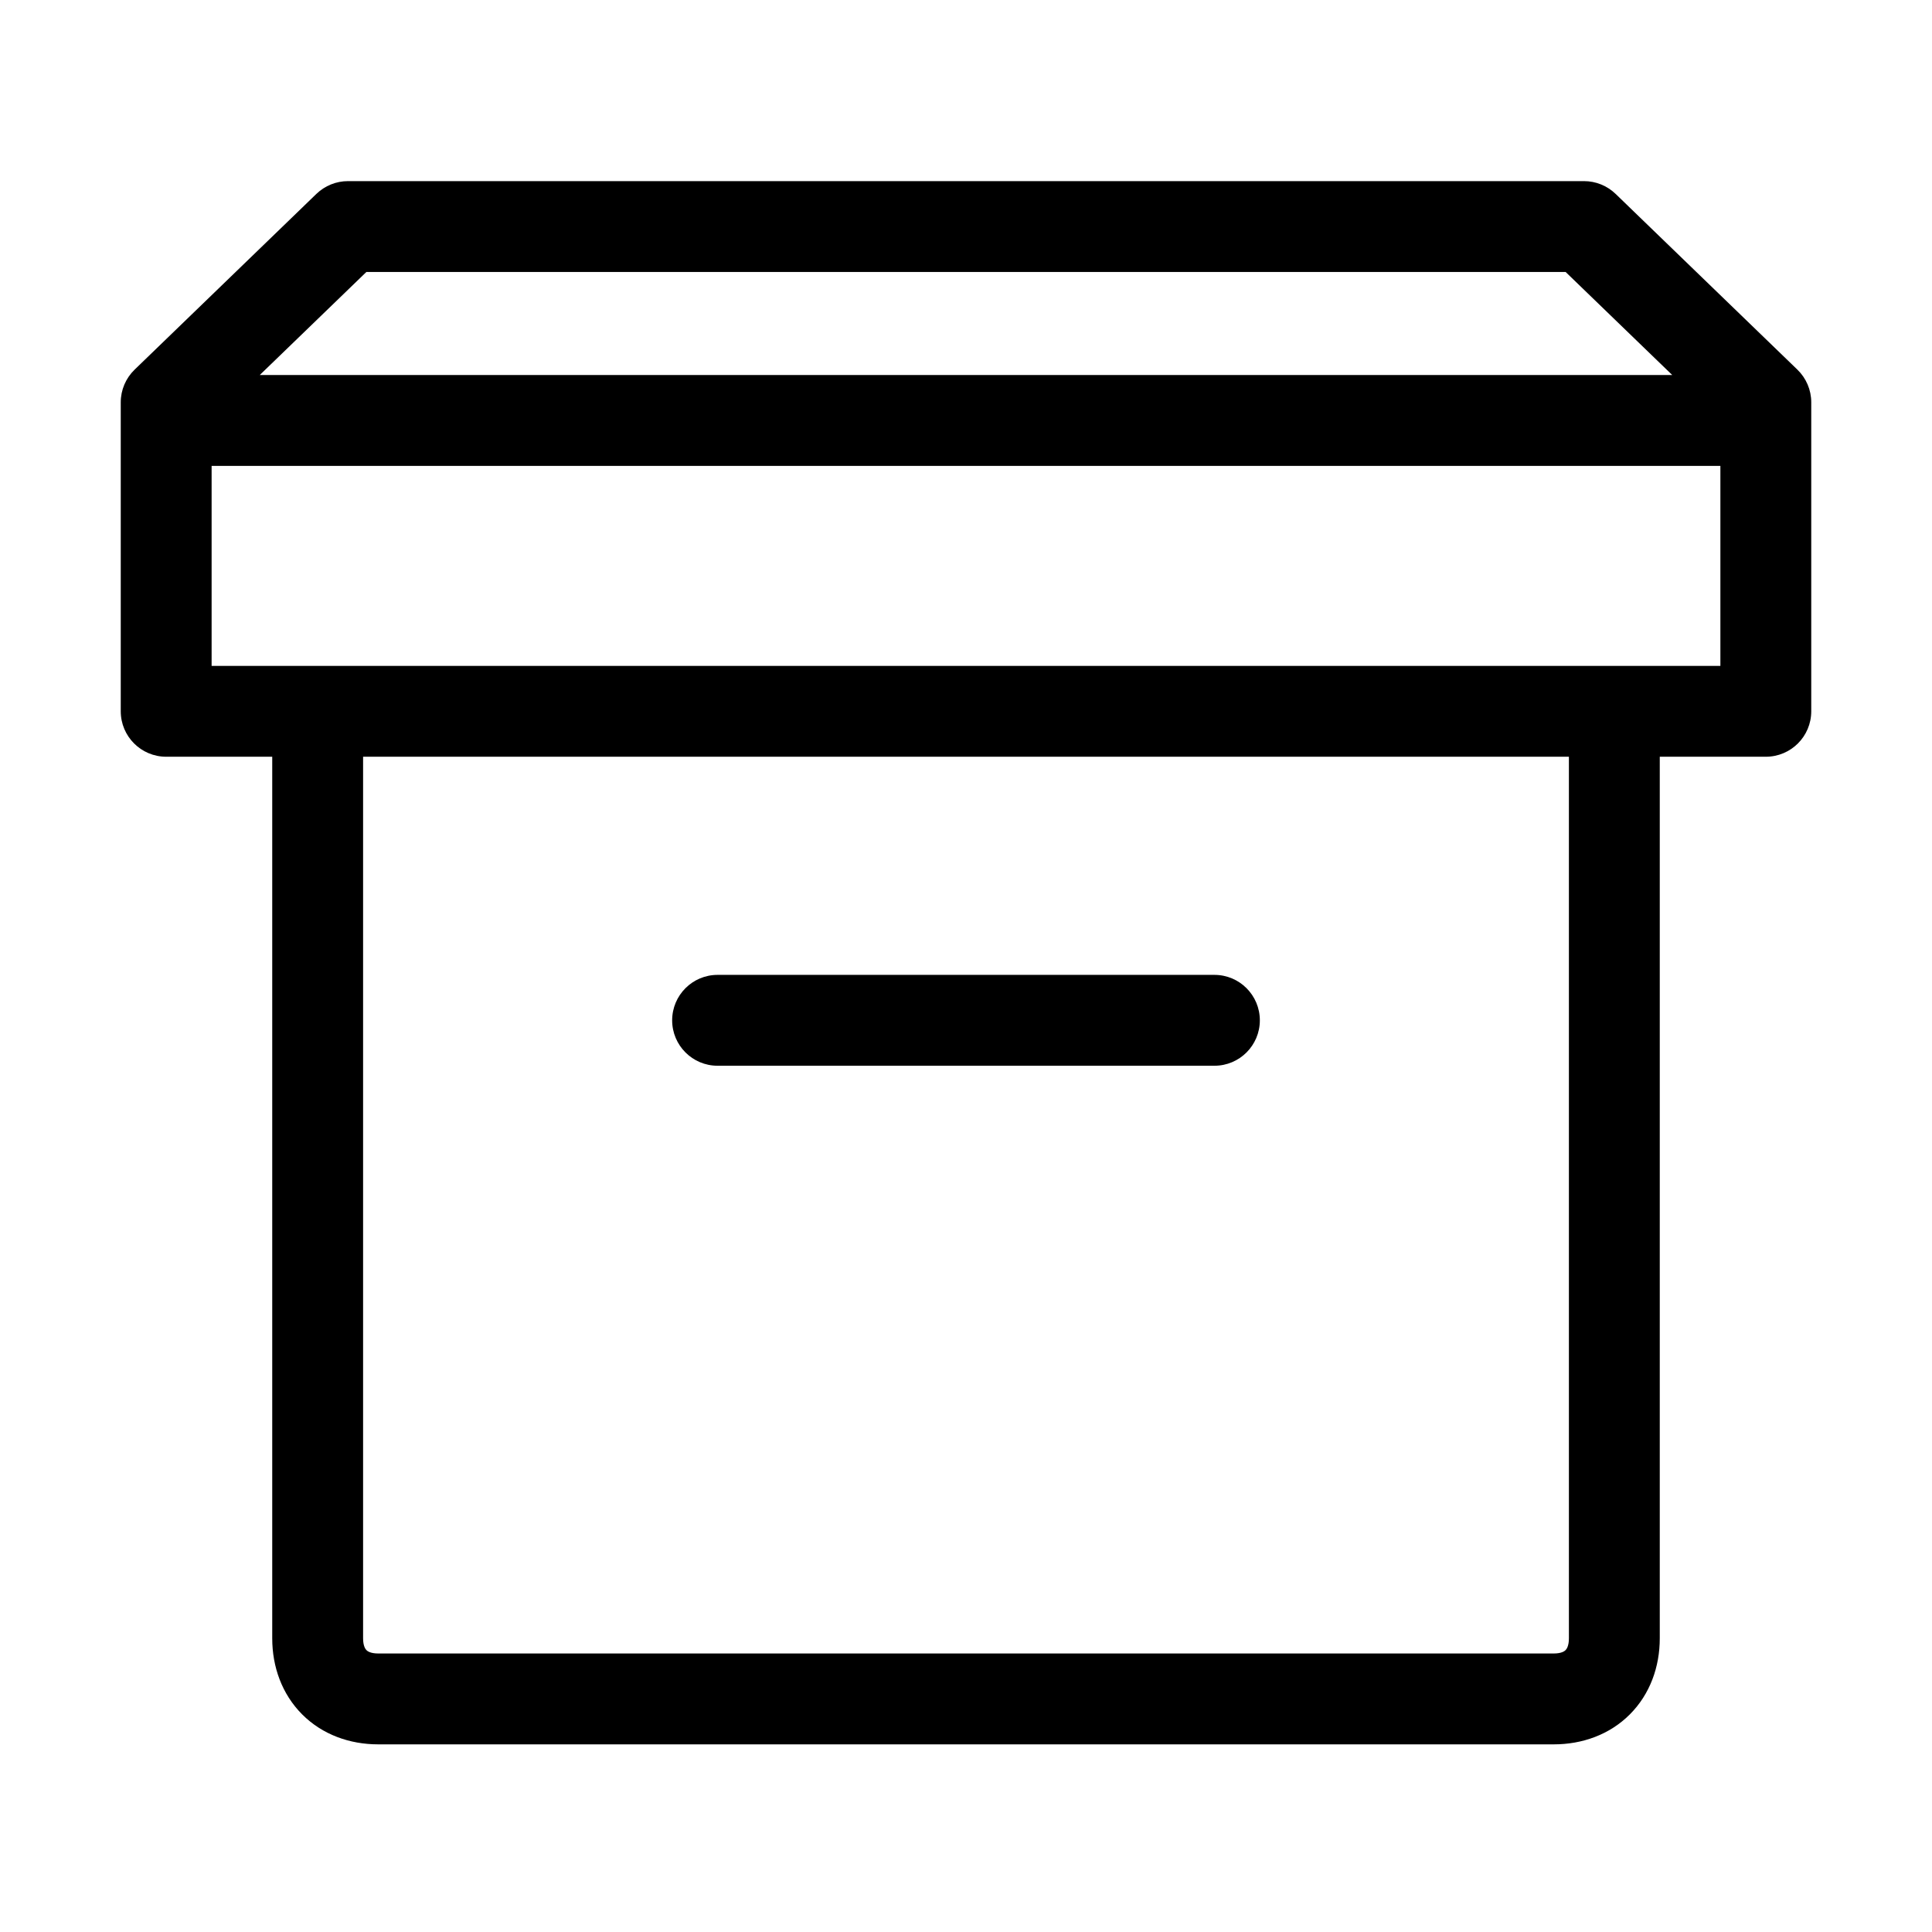
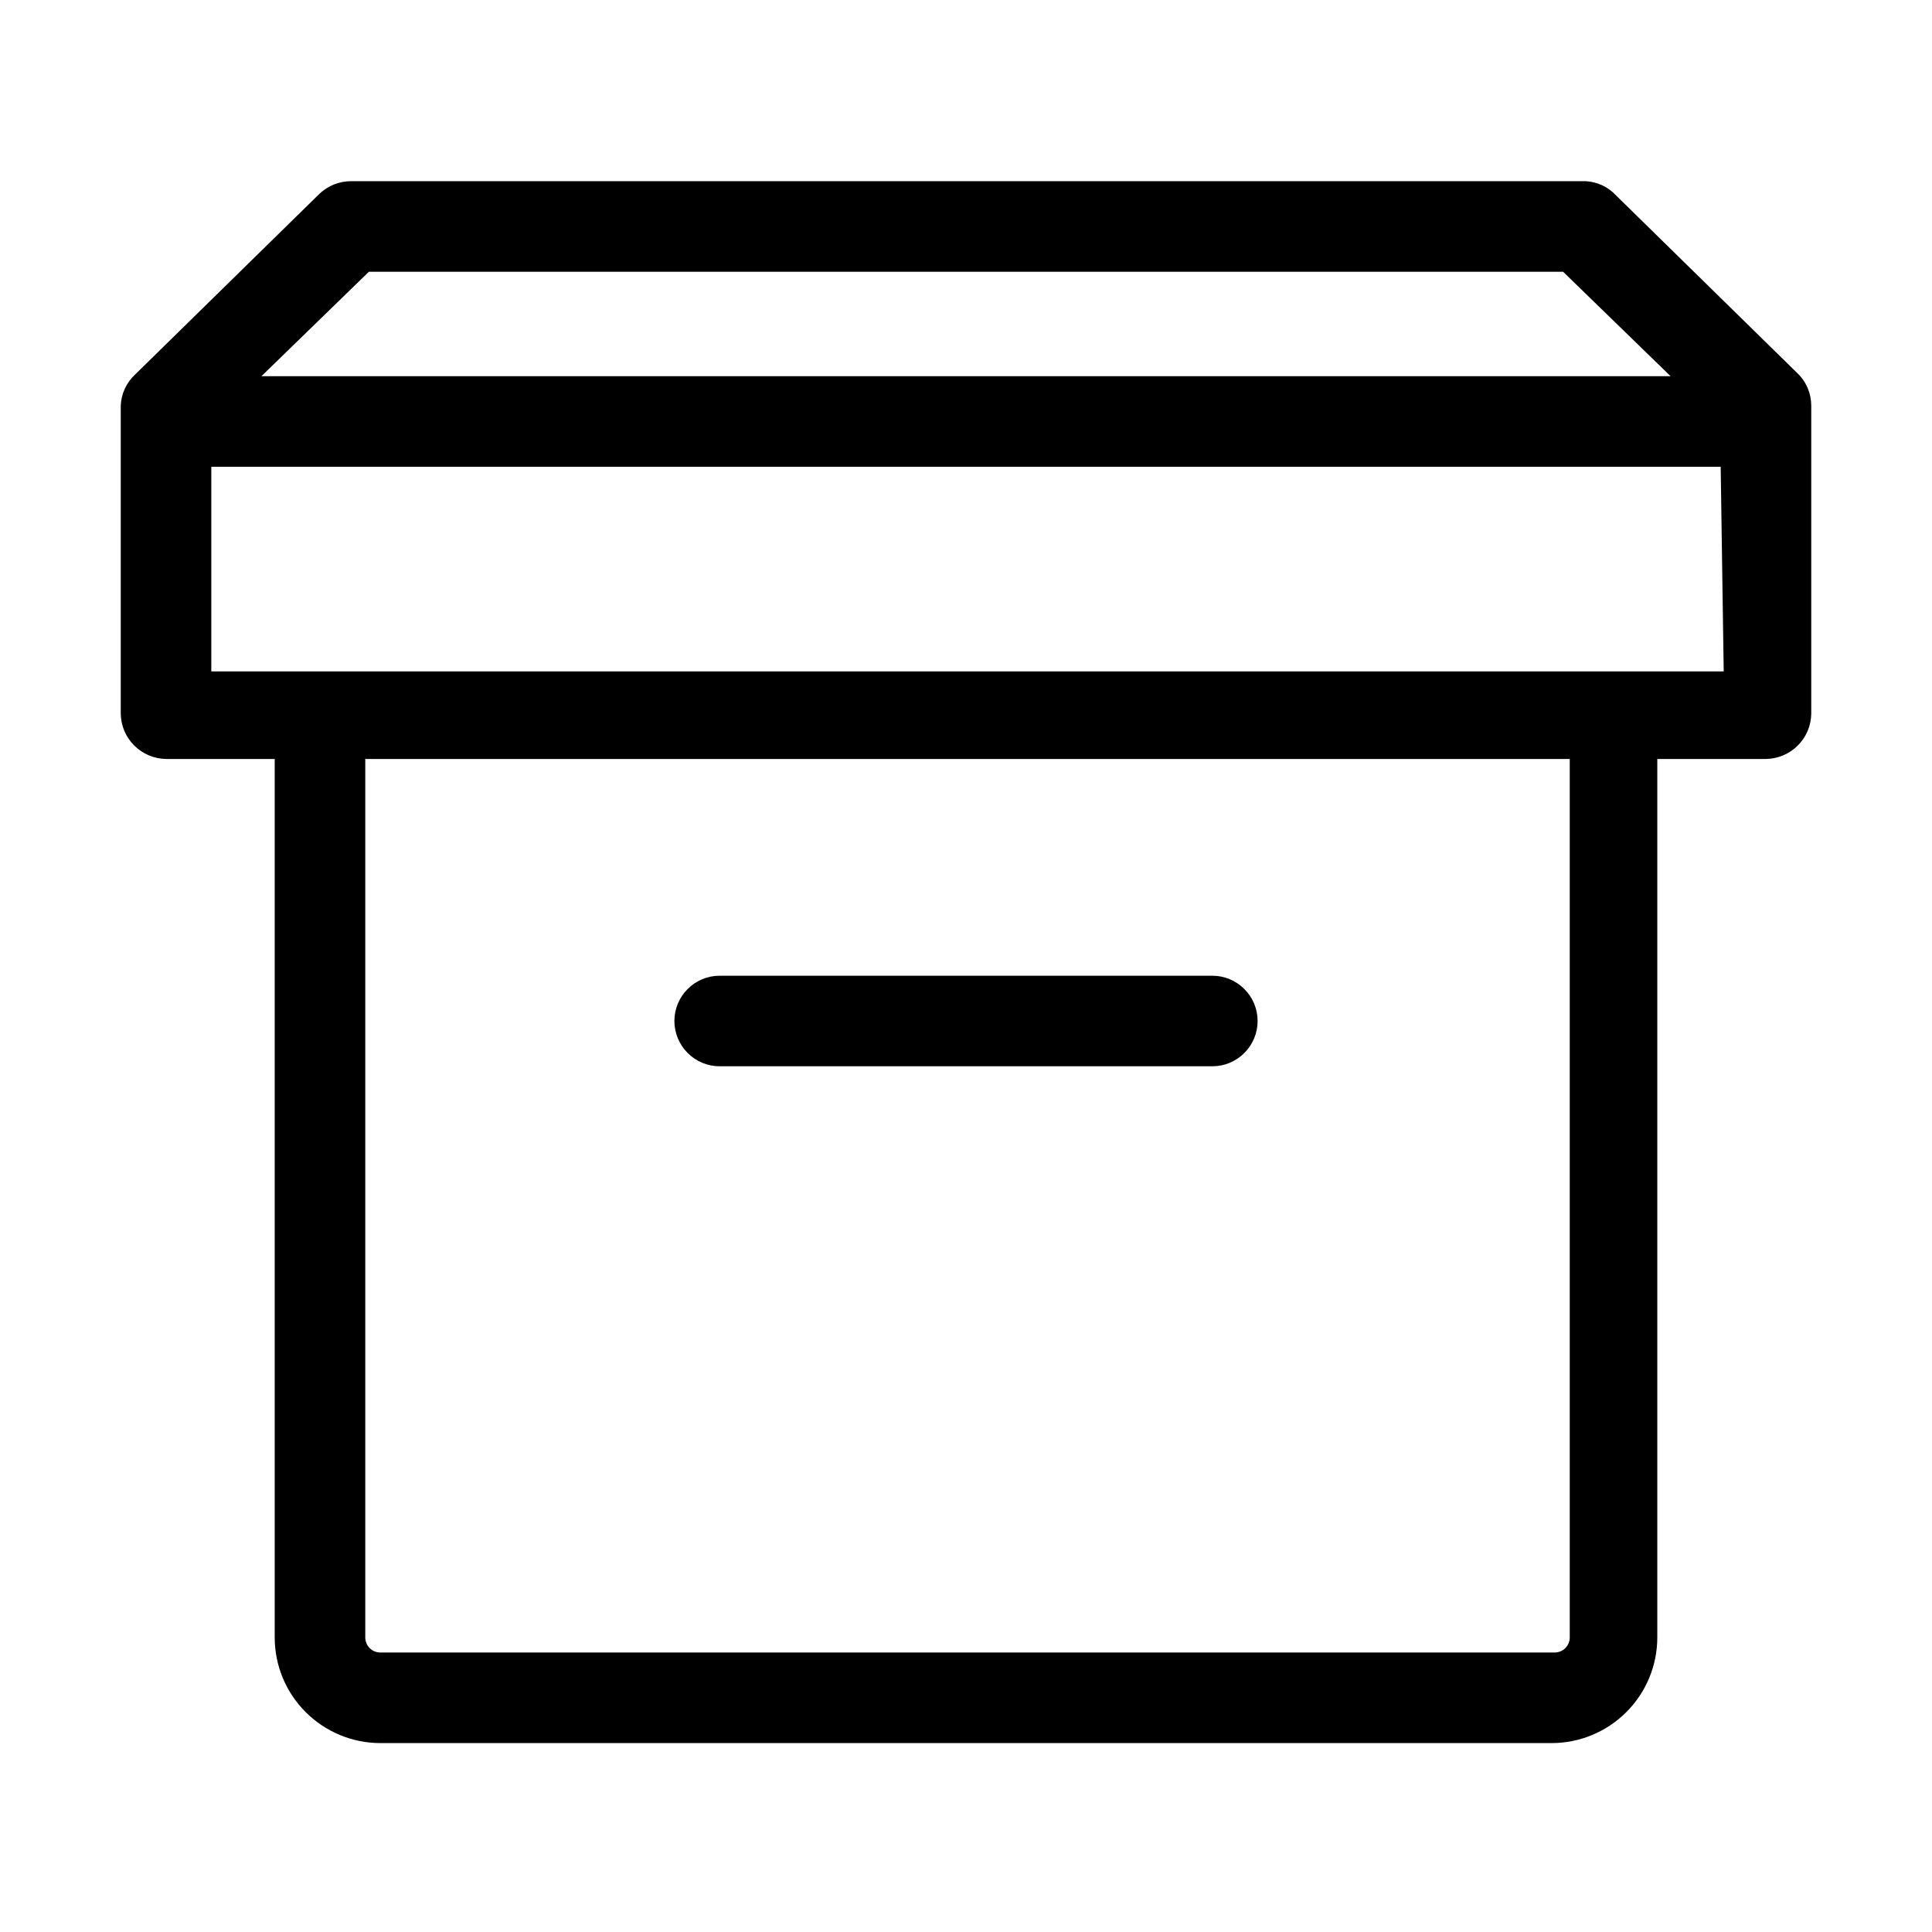
<svg xmlns="http://www.w3.org/2000/svg" width="32" height="32" viewBox="0 0 32 32" fill="none">
-   <path fill-rule="evenodd" clip-rule="evenodd" d="M5.24 3.212C5.381 3.076 5.568 3 5.763 3H26.237C26.432 3 26.619 3.076 26.76 3.212L29.77 6.122C29.917 6.264 30 6.459 30 6.663V11.781C30 12.197 29.663 12.534 29.247 12.534H27.491V27.136C27.491 27.608 27.33 28.06 26.995 28.396C26.659 28.732 26.207 28.892 25.735 28.892H6.265C5.793 28.892 5.341 28.732 5.005 28.396C4.67 28.06 4.509 27.608 4.509 27.136V12.534H2.753C2.337 12.534 2 12.197 2 11.781V6.663C2 6.459 2.083 6.264 2.23 6.122L5.24 3.212ZM3.505 7.717V11.029H28.495V7.717H3.505ZM27.697 6.211H4.303L6.068 4.505H25.932L27.697 6.211ZM6.014 12.534V27.136C6.014 27.266 6.054 27.316 6.07 27.332C6.085 27.347 6.135 27.387 6.265 27.387H25.735C25.865 27.387 25.915 27.347 25.93 27.332C25.946 27.316 25.986 27.266 25.986 27.136V12.534H6.014ZM11.133 16.9C11.133 16.484 11.47 16.147 11.885 16.147H20.115C20.53 16.147 20.867 16.484 20.867 16.9C20.867 17.315 20.53 17.652 20.115 17.652H11.885C11.47 17.652 11.133 17.315 11.133 16.9Z" fill="black" />
+   <path d="M29.77 6.181L26.71 3.181C26.566 3.056 26.38 2.992 26.19 3.001H5.81C5.616 3.002 5.43 3.077 5.29 3.211L2.23 6.211C2.09 6.344 2.007 6.527 2 6.721V11.821C2.003 12.019 2.082 12.208 2.223 12.348C2.363 12.488 2.552 12.568 2.75 12.571H4.55V27.121C4.55 27.585 4.734 28.03 5.063 28.358C5.391 28.686 5.836 28.871 6.3 28.871H25.7C26.164 28.871 26.609 28.686 26.937 28.358C27.266 28.03 27.45 27.585 27.45 27.121V12.571H29.25C29.448 12.568 29.637 12.488 29.777 12.348C29.918 12.208 29.997 12.019 30 11.821V6.721C30 6.62 29.98 6.52 29.941 6.427C29.901 6.334 29.843 6.25 29.77 6.181ZM6.11 4.501H25.89L27.67 6.231H4.33L6.11 4.501ZM26 27.121C26 27.187 25.974 27.251 25.927 27.298C25.88 27.345 25.816 27.371 25.75 27.371H6.3C6.234 27.371 6.17 27.345 6.123 27.298C6.076 27.251 6.05 27.187 6.05 27.121V12.571H26V27.121ZM28.55 11.121H3.5V7.731H28.5L28.55 11.121Z" fill="black" />
+   <path d="M11.92 17.661H20.08C20.279 17.661 20.47 17.582 20.61 17.441C20.751 17.3 20.83 17.11 20.83 16.911C20.83 16.712 20.751 16.521 20.61 16.381C20.47 16.24 20.279 16.161 20.08 16.161H11.92C11.721 16.161 11.53 16.24 11.39 16.381C11.249 16.521 11.17 16.712 11.17 16.911C11.17 17.11 11.249 17.3 11.39 17.441C11.53 17.582 11.721 17.661 11.92 17.661Z" fill="black" />
</svg>
